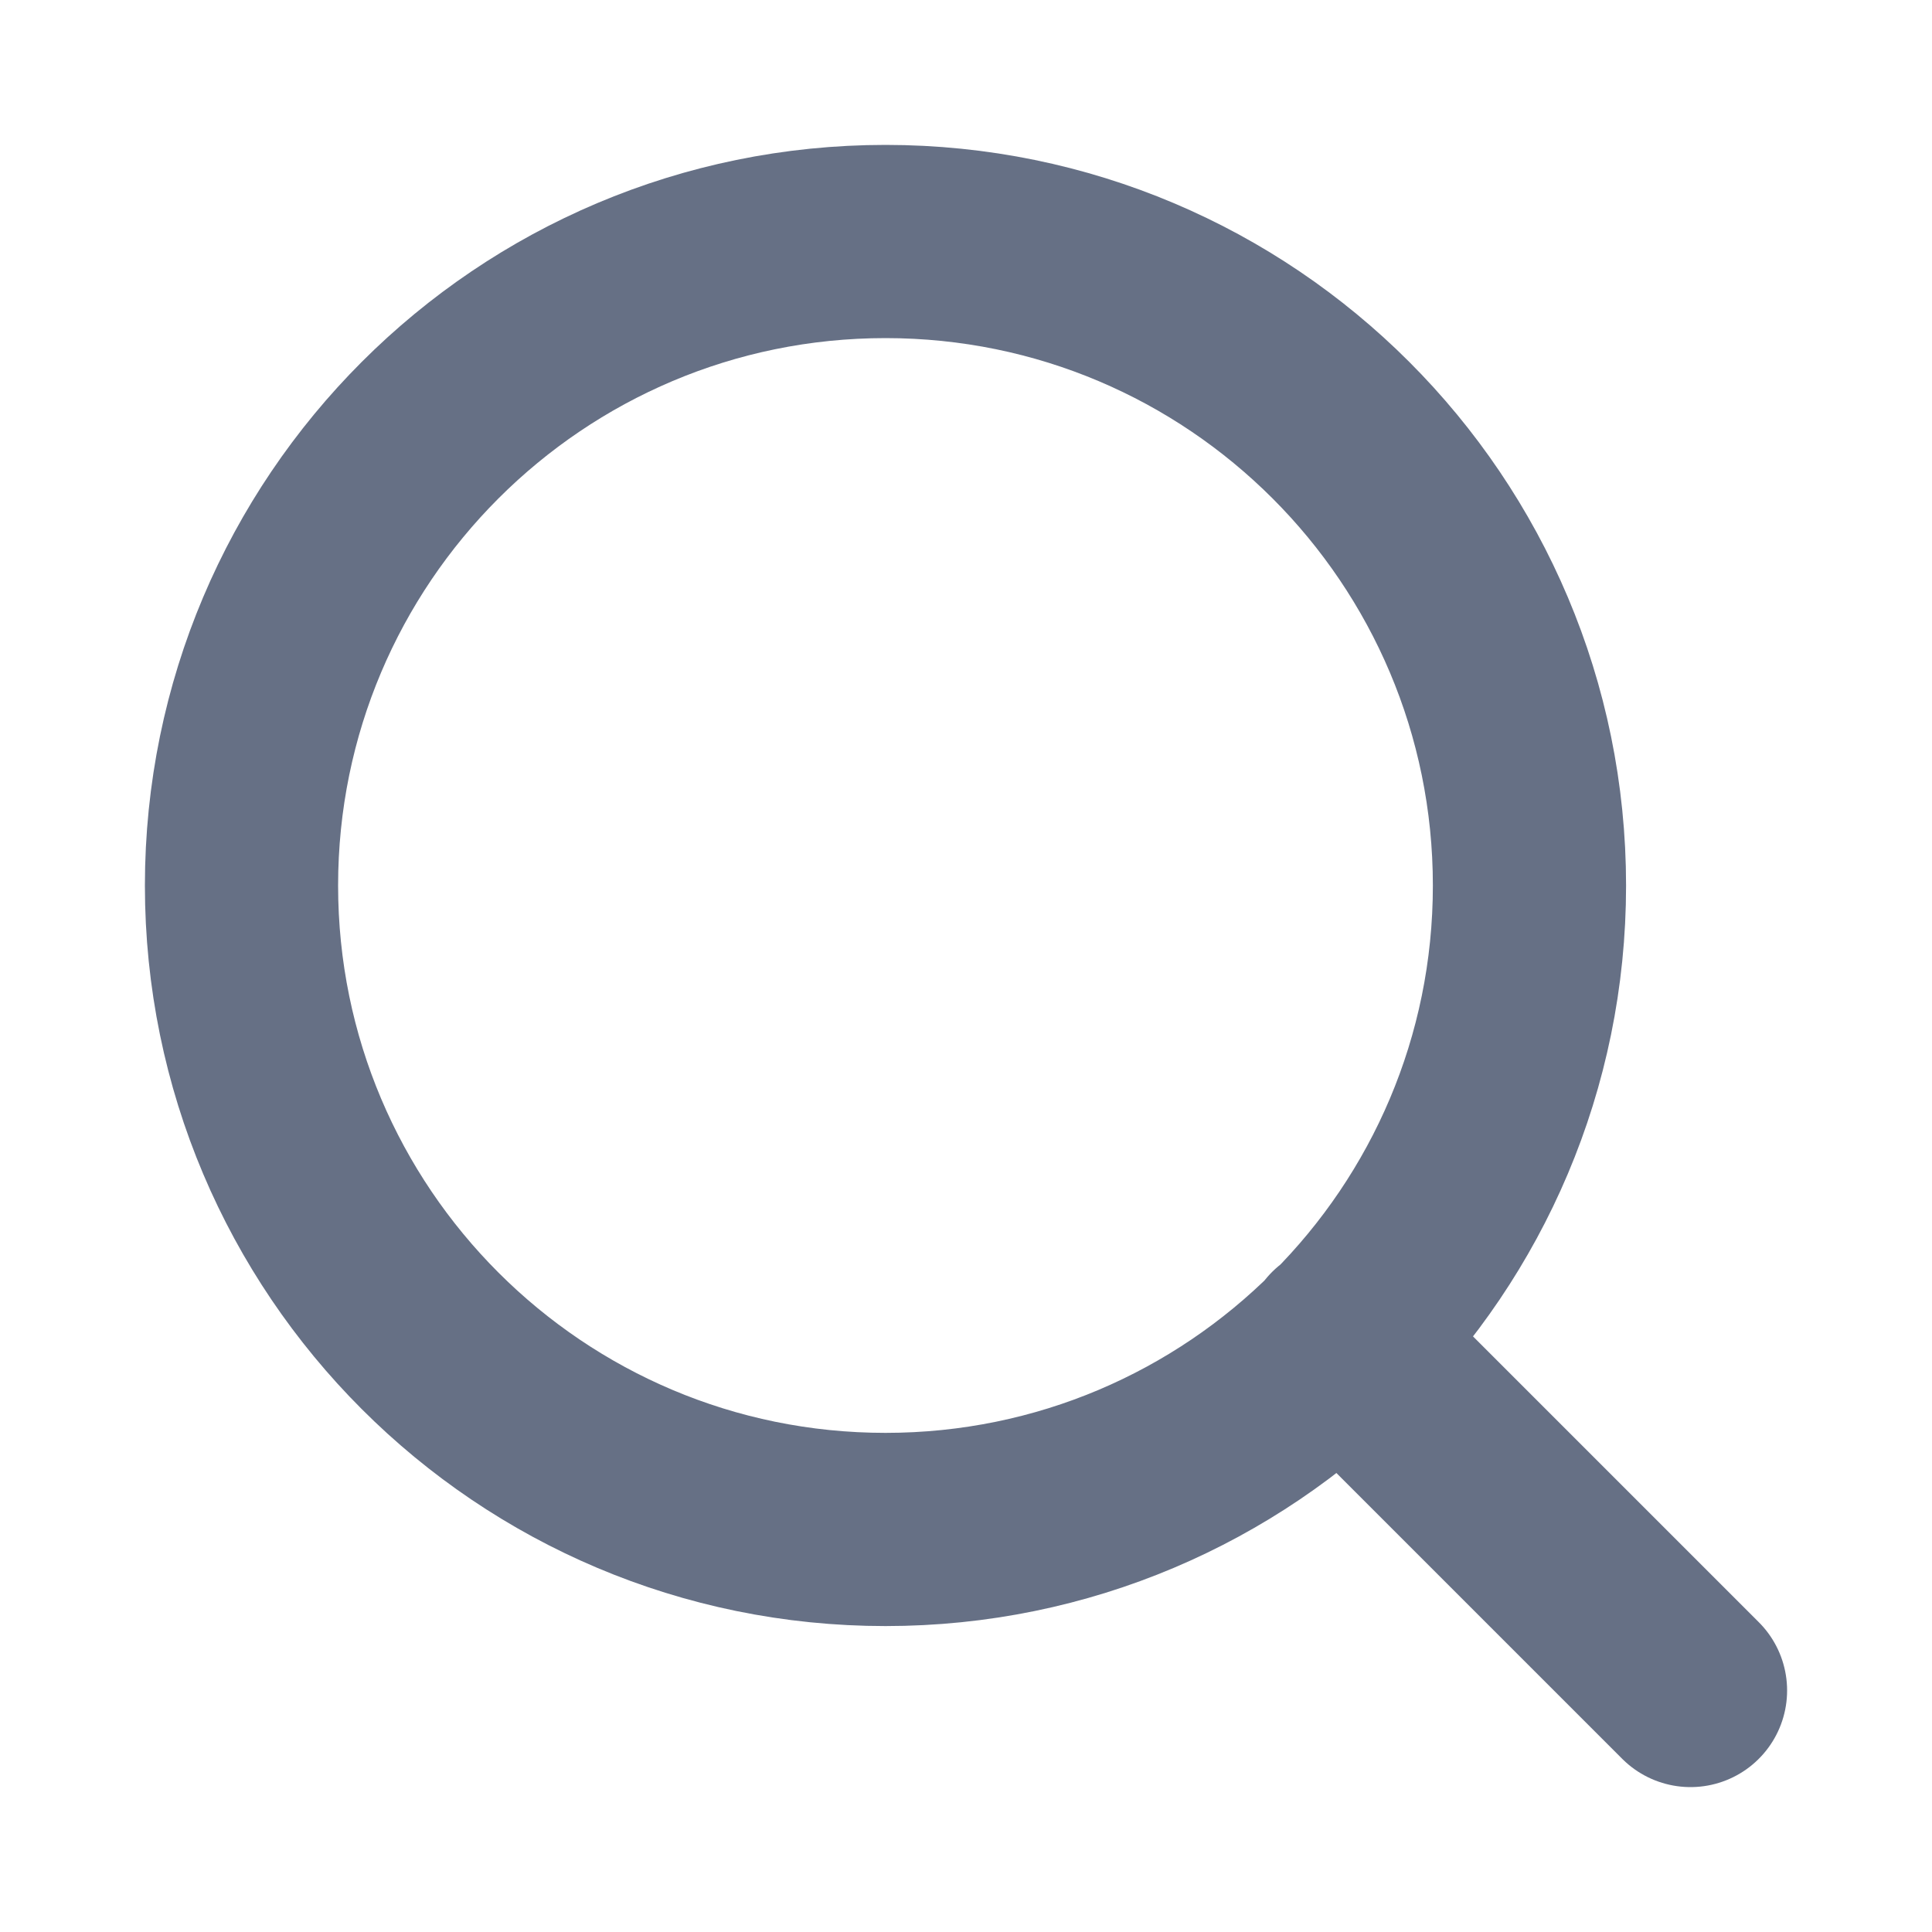
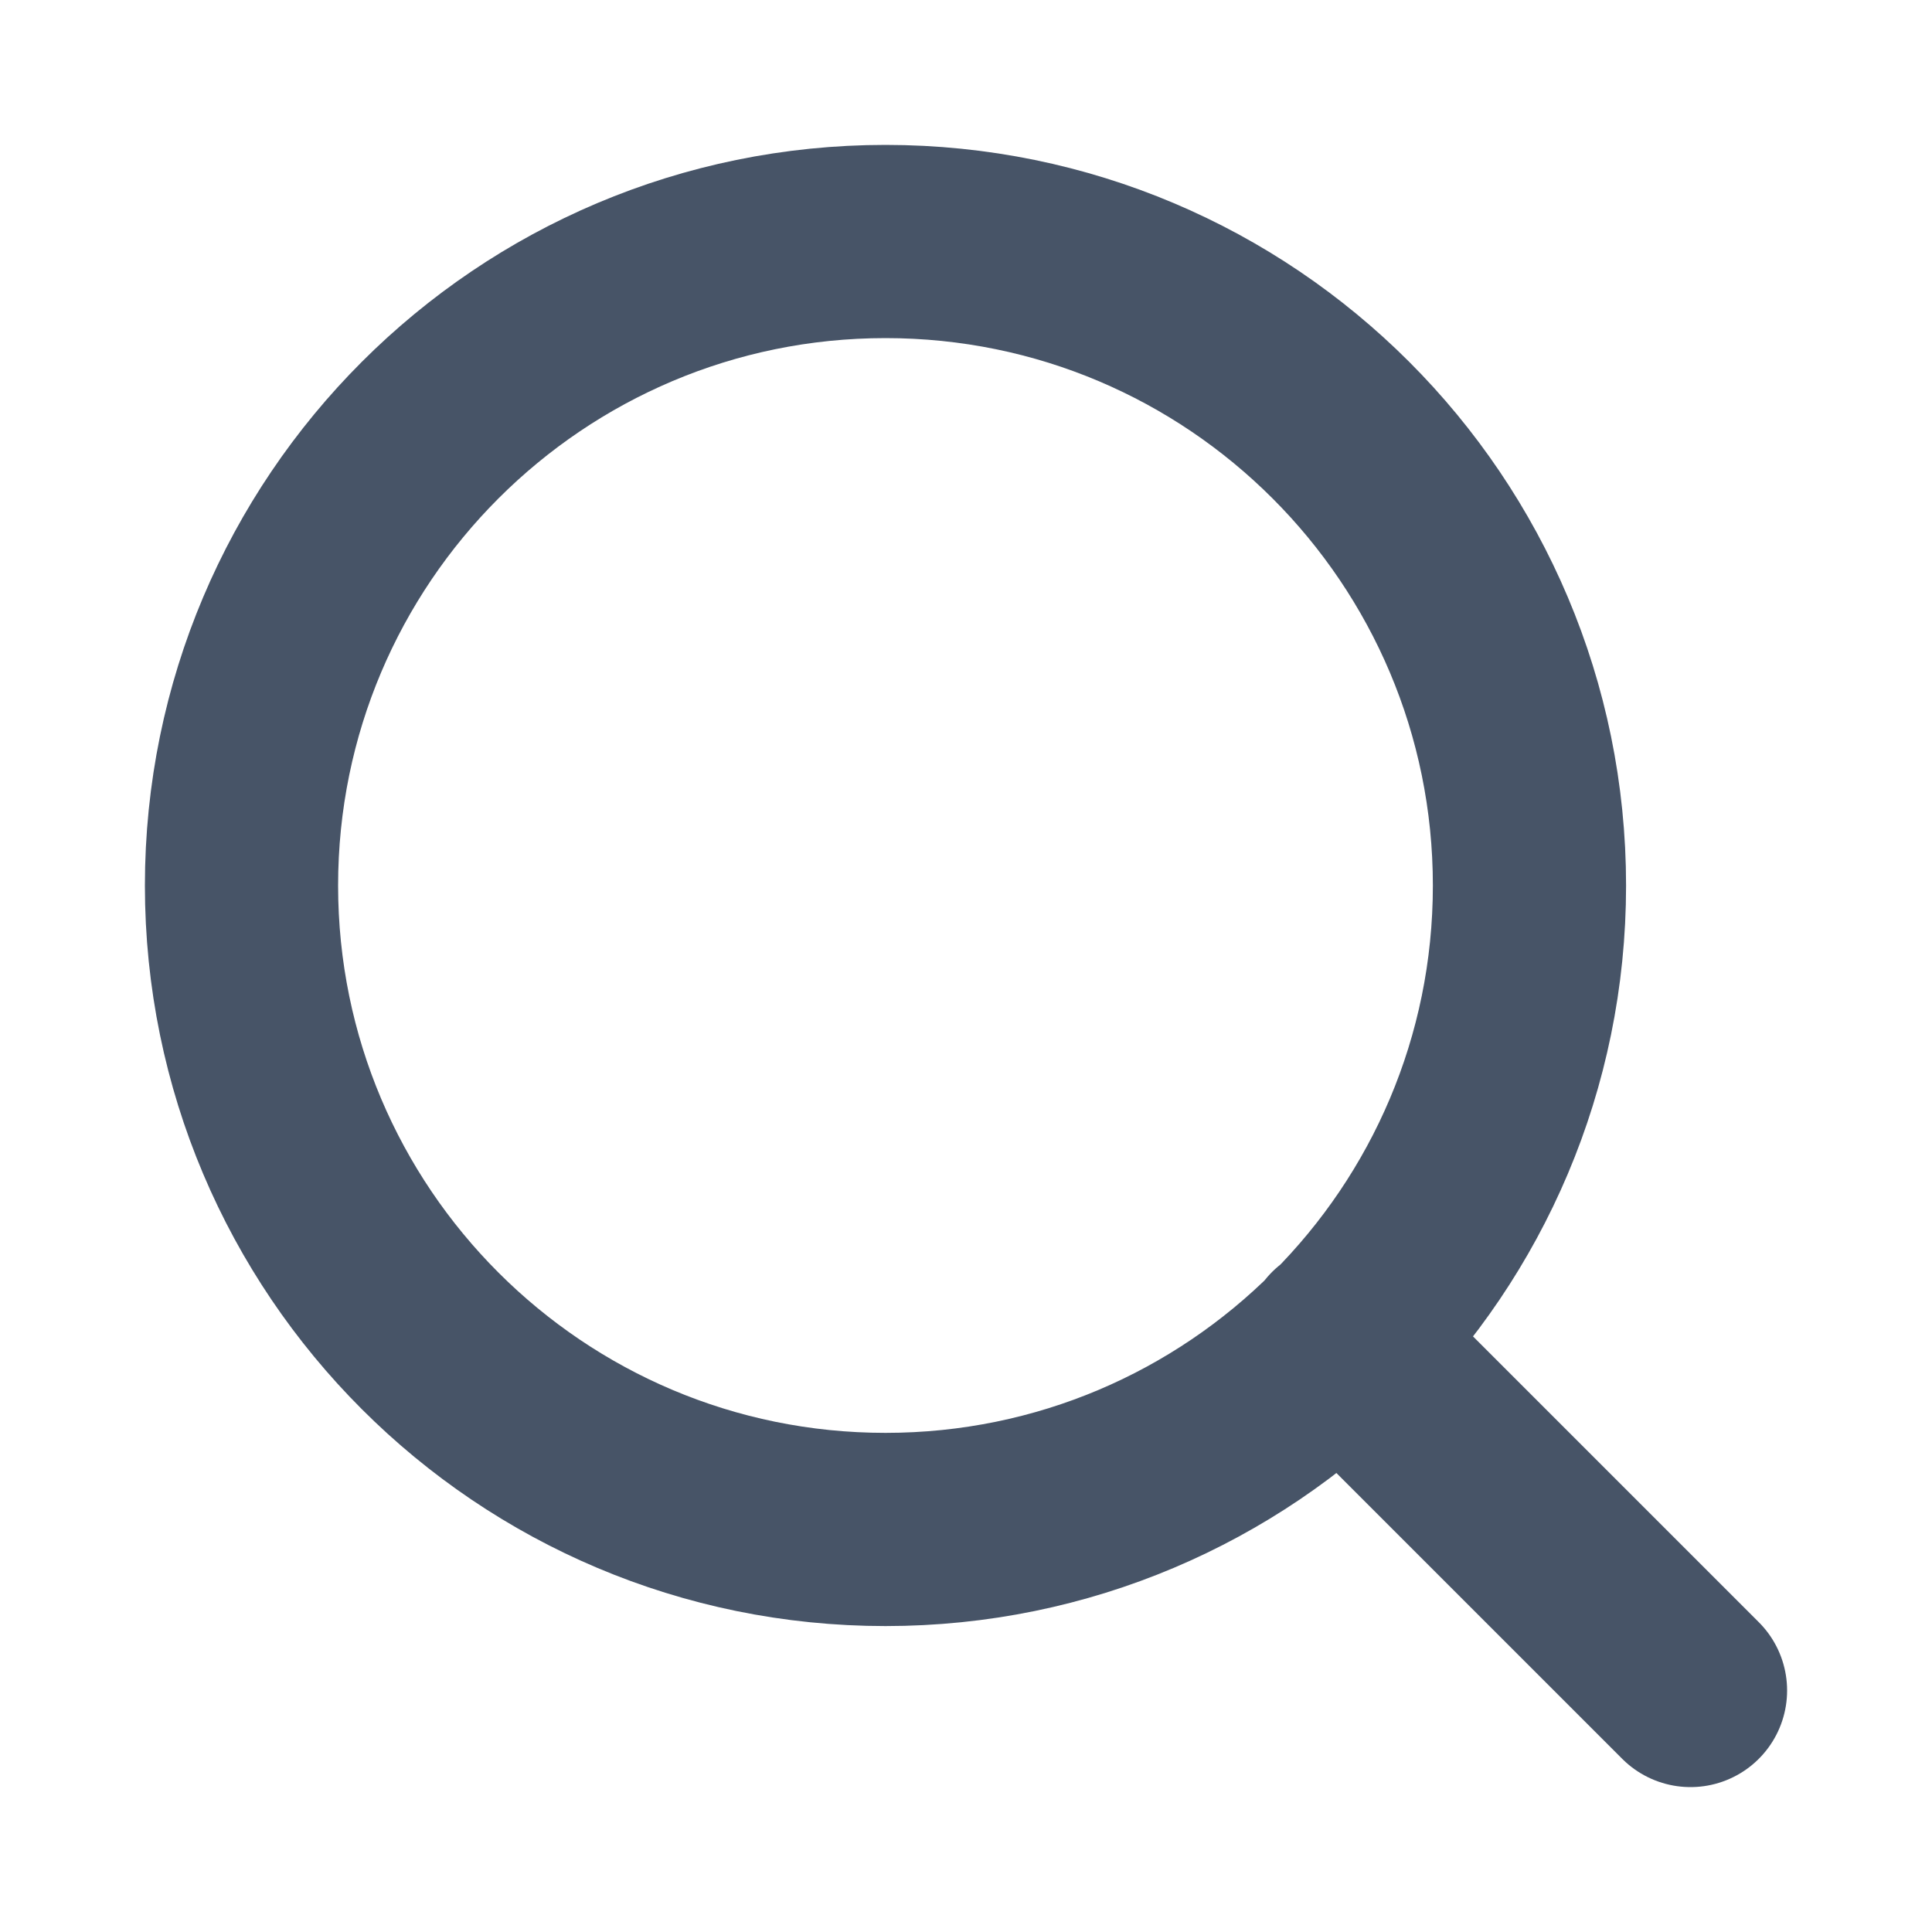
<svg xmlns="http://www.w3.org/2000/svg" width="20" height="20" viewBox="0 0 20 20" fill="none">
-   <path d="M17.5 17.5L13.875 13.875M15.833 9.167C15.833 12.849 12.849 15.833 9.167 15.833C5.485 15.833 2.5 12.849 2.5 9.167C2.5 5.485 5.485 2.5 9.167 2.5C12.849 2.5 15.833 5.485 15.833 9.167Z" stroke="#667085" stroke-width="2" stroke-linecap="round" stroke-linejoin="round" />
+   <path d="M17.5 17.5L13.875 13.875M15.833 9.167C15.833 12.849 12.849 15.833 9.167 15.833C5.485 15.833 2.5 12.849 2.5 9.167C2.5 5.485 5.485 2.5 9.167 2.5C12.849 2.5 15.833 5.485 15.833 9.167Z" stroke="#475467" stroke-width="2" stroke-linecap="round" stroke-linejoin="round" />
</svg>
